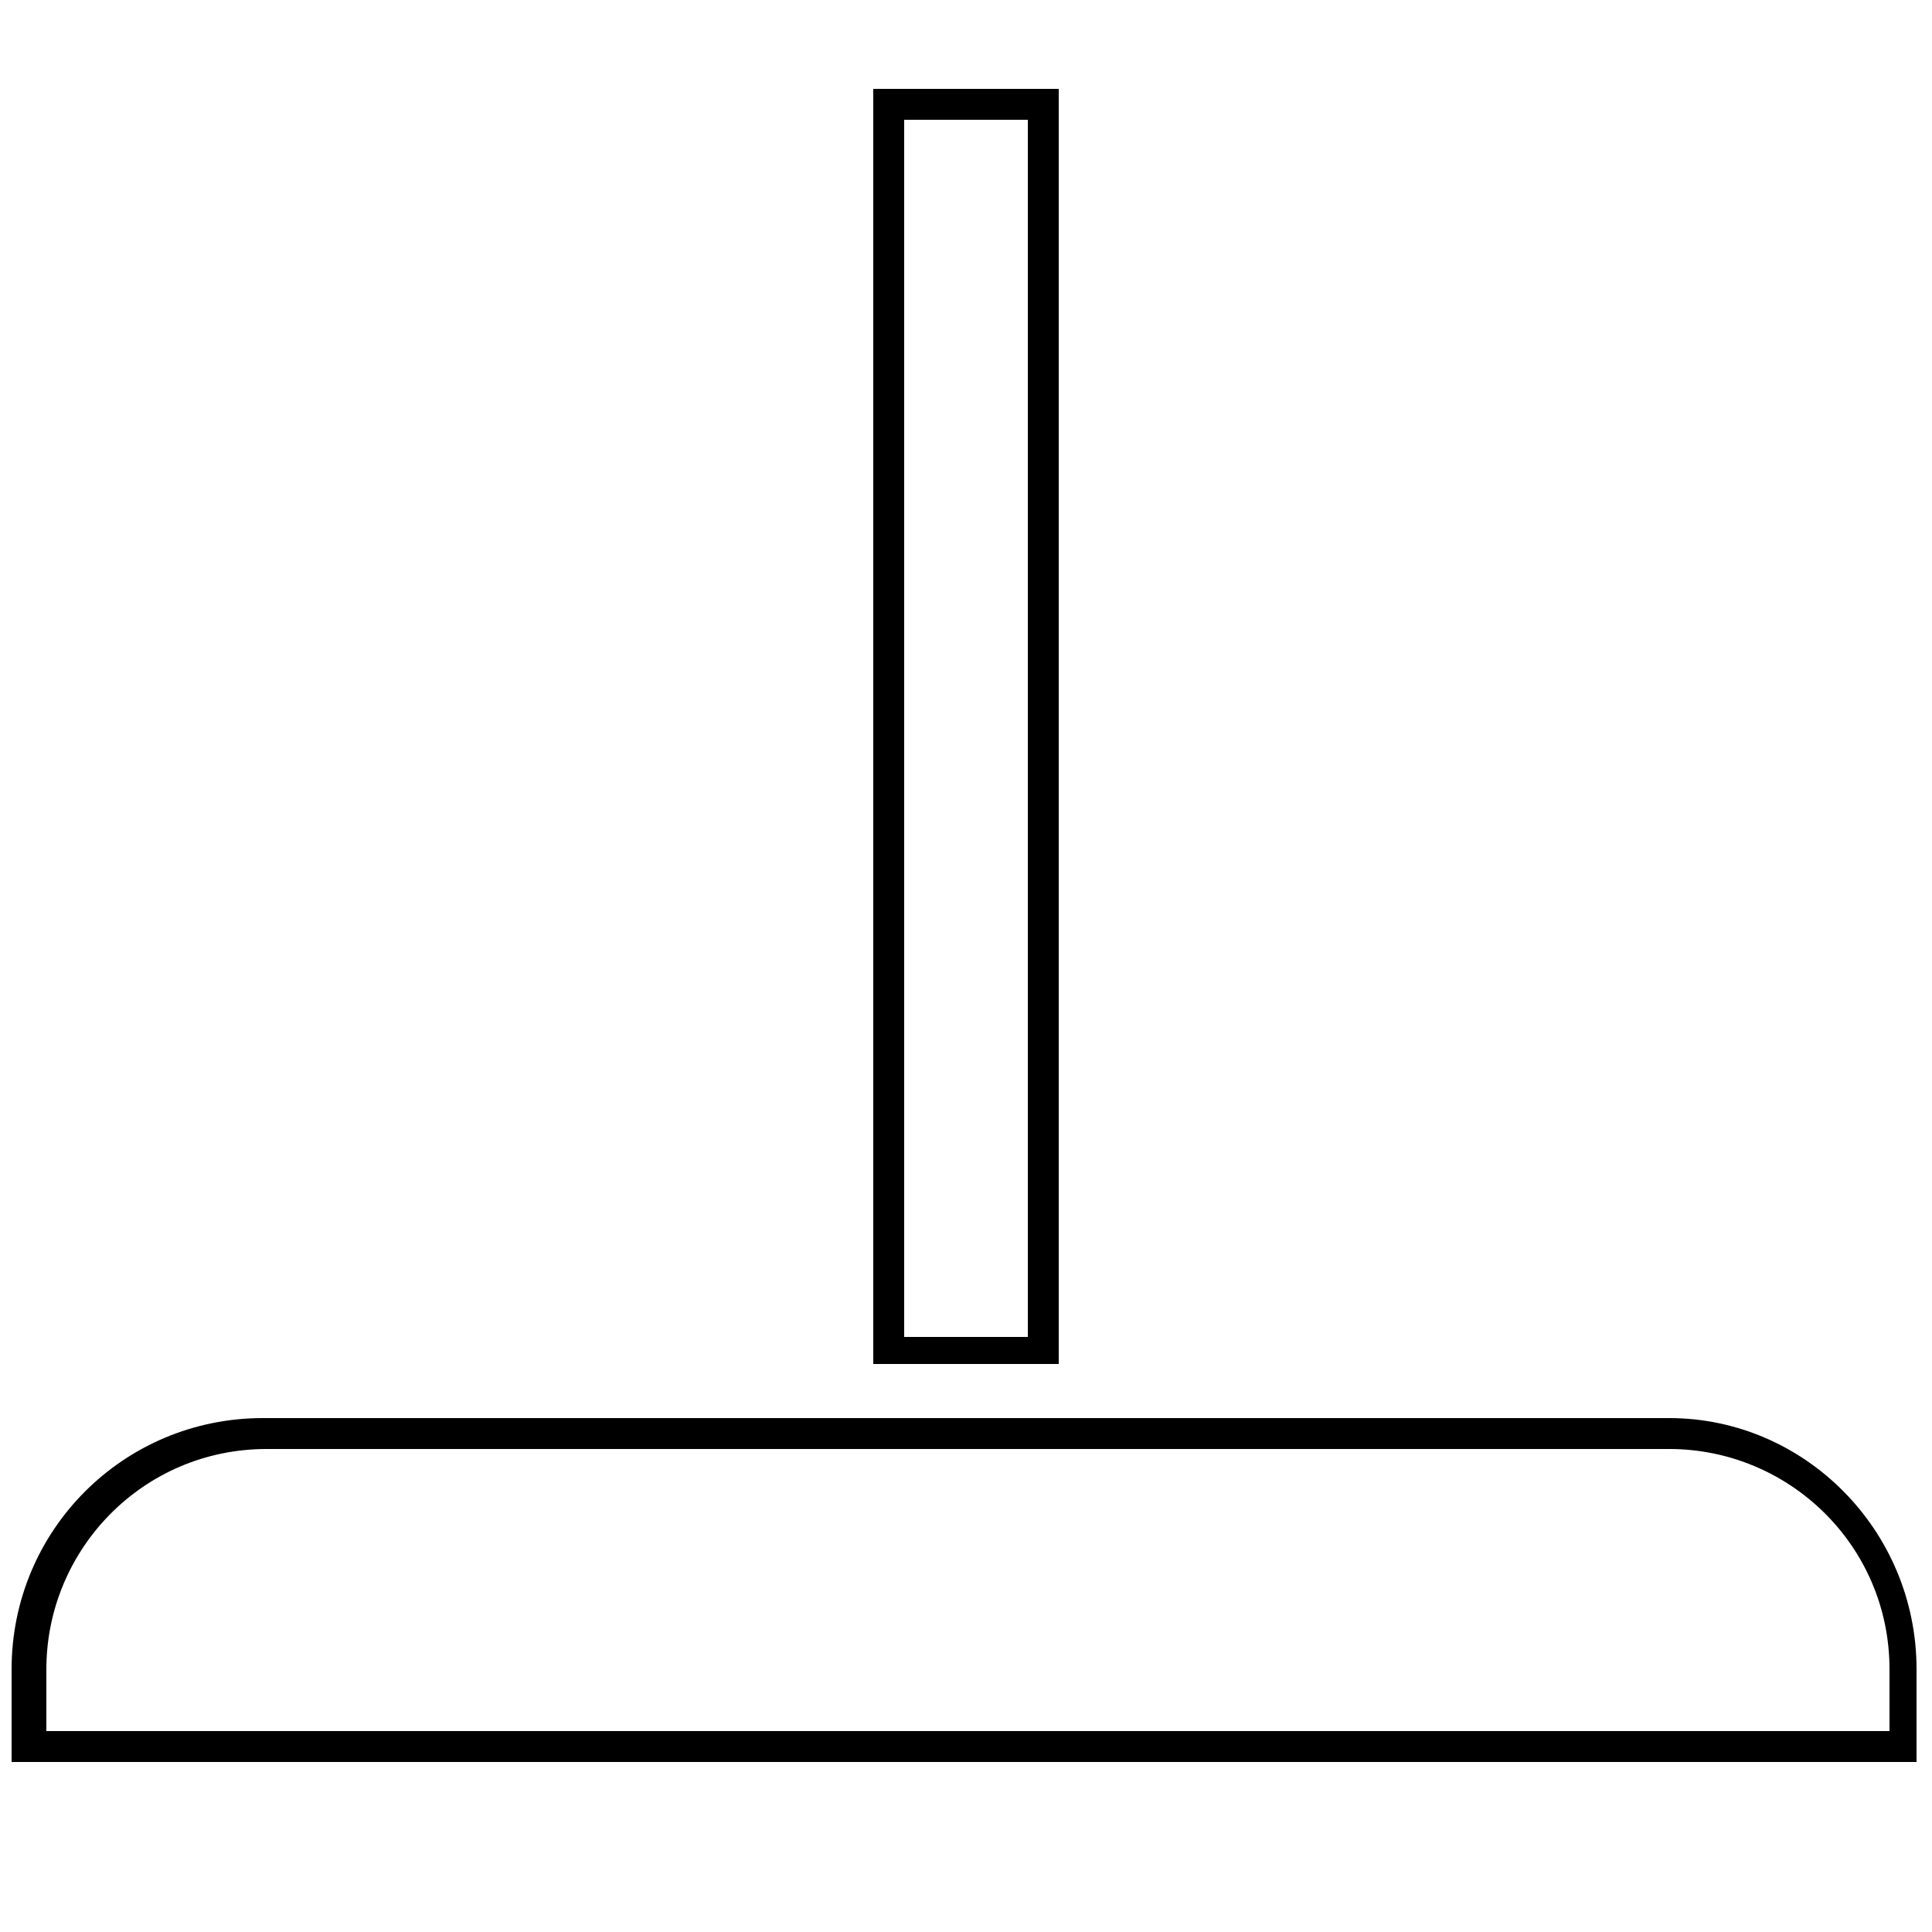
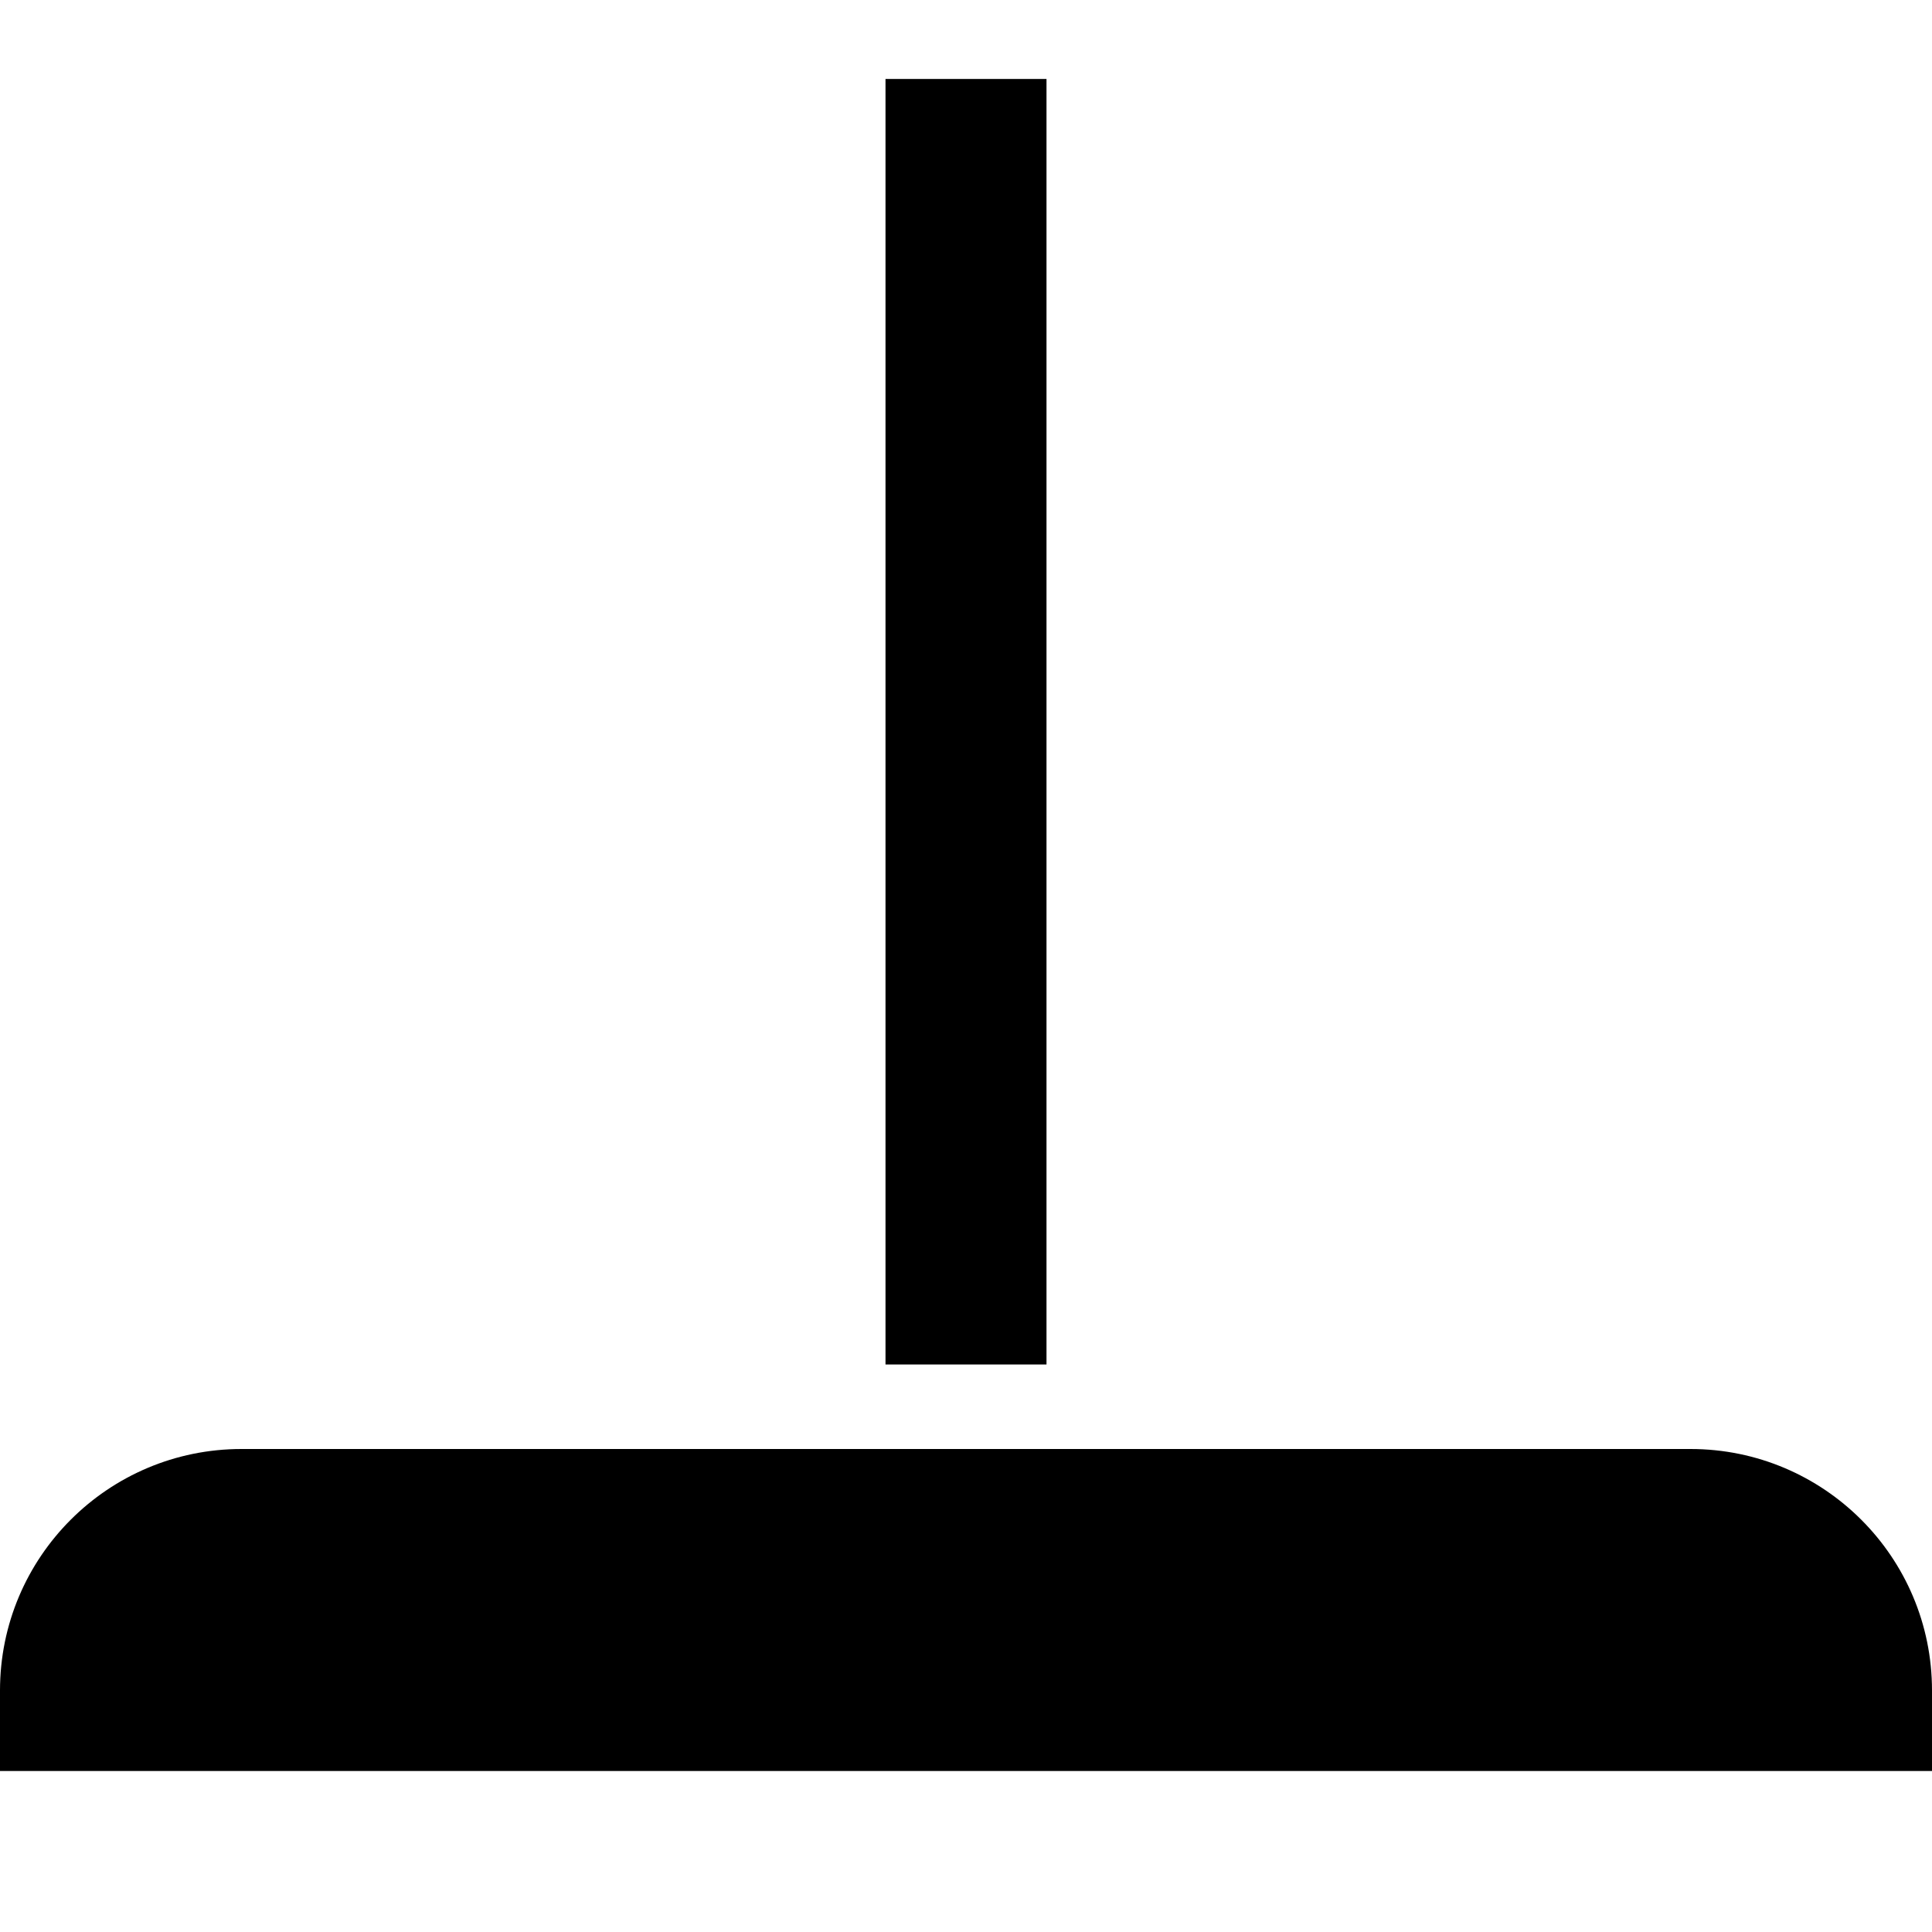
- <svg xmlns="http://www.w3.org/2000/svg" version="1.2" baseProfile="tiny" id="Layer_1" x="0px" y="0px" viewBox="0 0 50 50" xml:space="preserve">
+ <svg xmlns="http://www.w3.org/2000/svg" version="1.2" baseProfile="tiny" id="Layer_1" x="0px" y="0px" viewBox="0 0 24 24" xml:space="preserve">
  <g>
-     <path fill="none" d="M43.2,37.5H6.8c-3.1,0-5.7,2.5-5.7,5.7v1.6h47.7v-1.6C48.8,40,46.3,37.5,43.2,37.5z" />
-     <rect x="23.4" y="3.1" fill="none" width="3.2" height="31.4" />
-     <path d="M43.2,36.7H6.8c-3.6,0-6.5,2.9-6.5,6.5v2.4h49.3v-2.4C49.6,39.6,46.7,36.7,43.2,36.7z M48.8,44.8H1.2v-1.6   c0-3.1,2.5-5.7,5.7-5.7h36.3c3.1,0,5.7,2.5,5.7,5.7V44.8z" />
-     <path d="M22.6,2.3v33h4.8v-33H22.6z M26.6,34.6h-3.2V3.1h3.2V34.6z" />
+     <path d="M21,18H3c-1.657,0-3,1.343-3,3v1h24v-1C24,19.343,22.657,18,21,18z" />
+     <rect x="11" y="0.981" width="2" height="15.969" />
  </g>
</svg>
